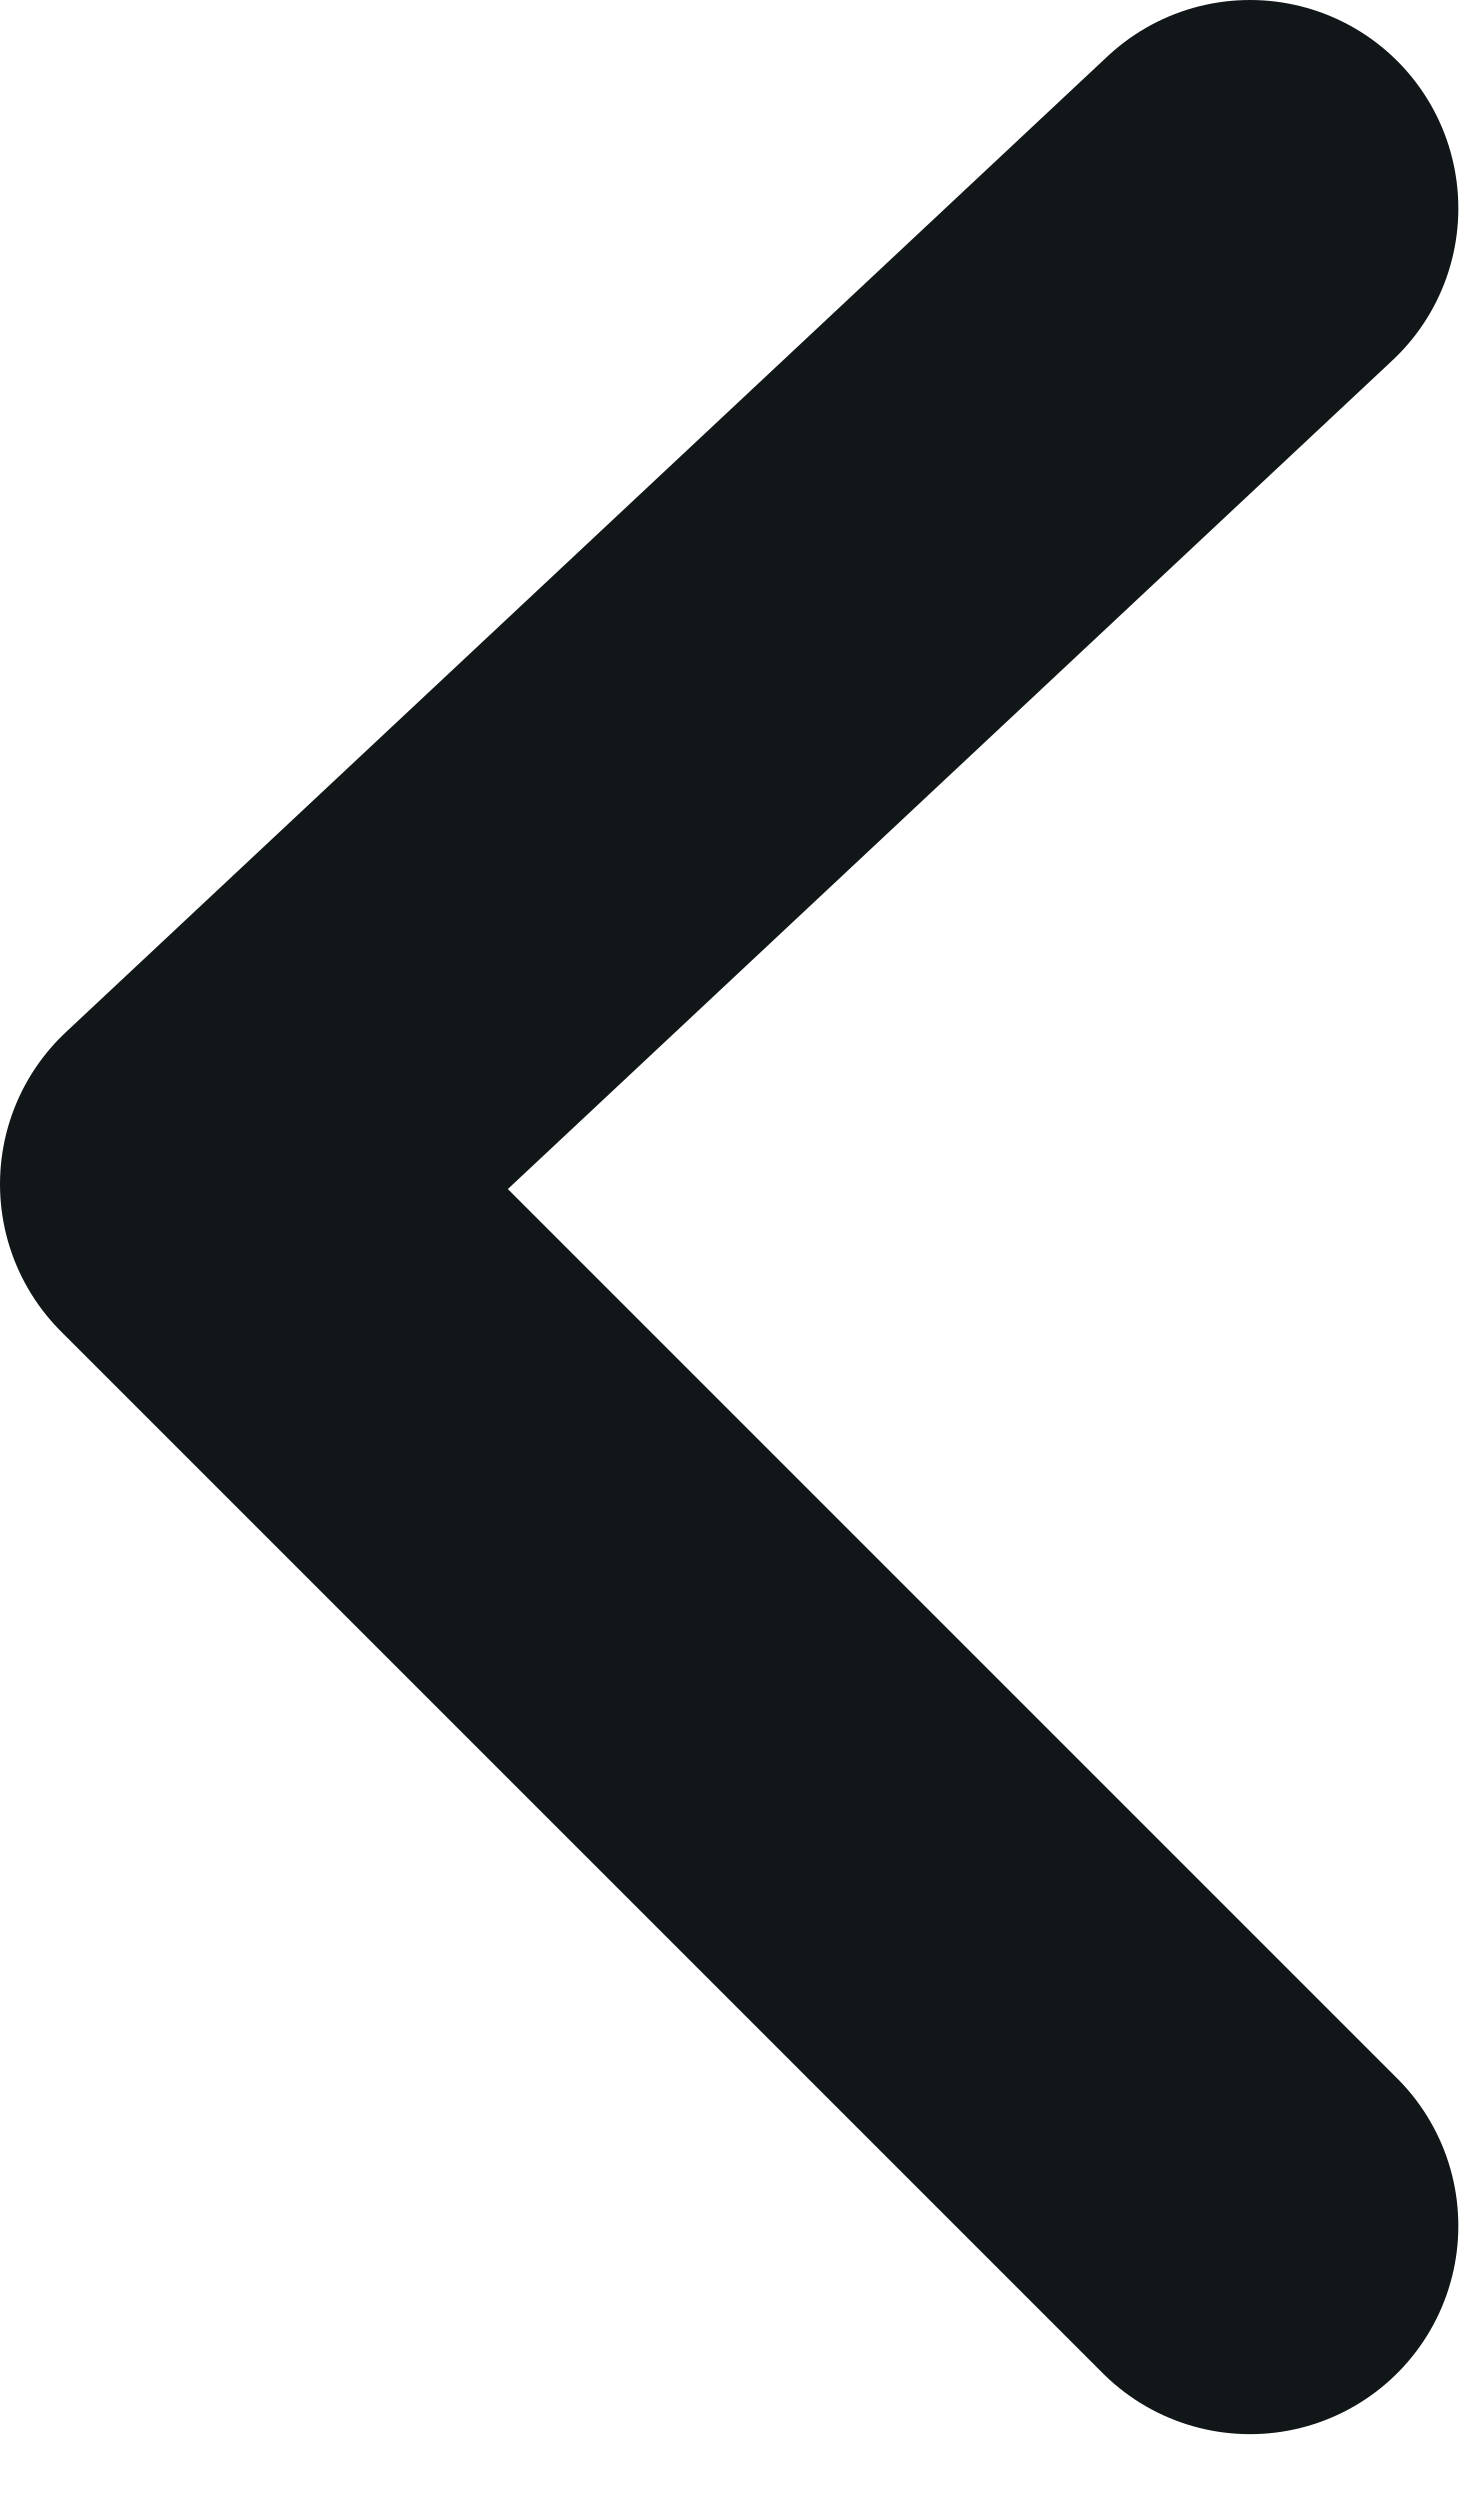
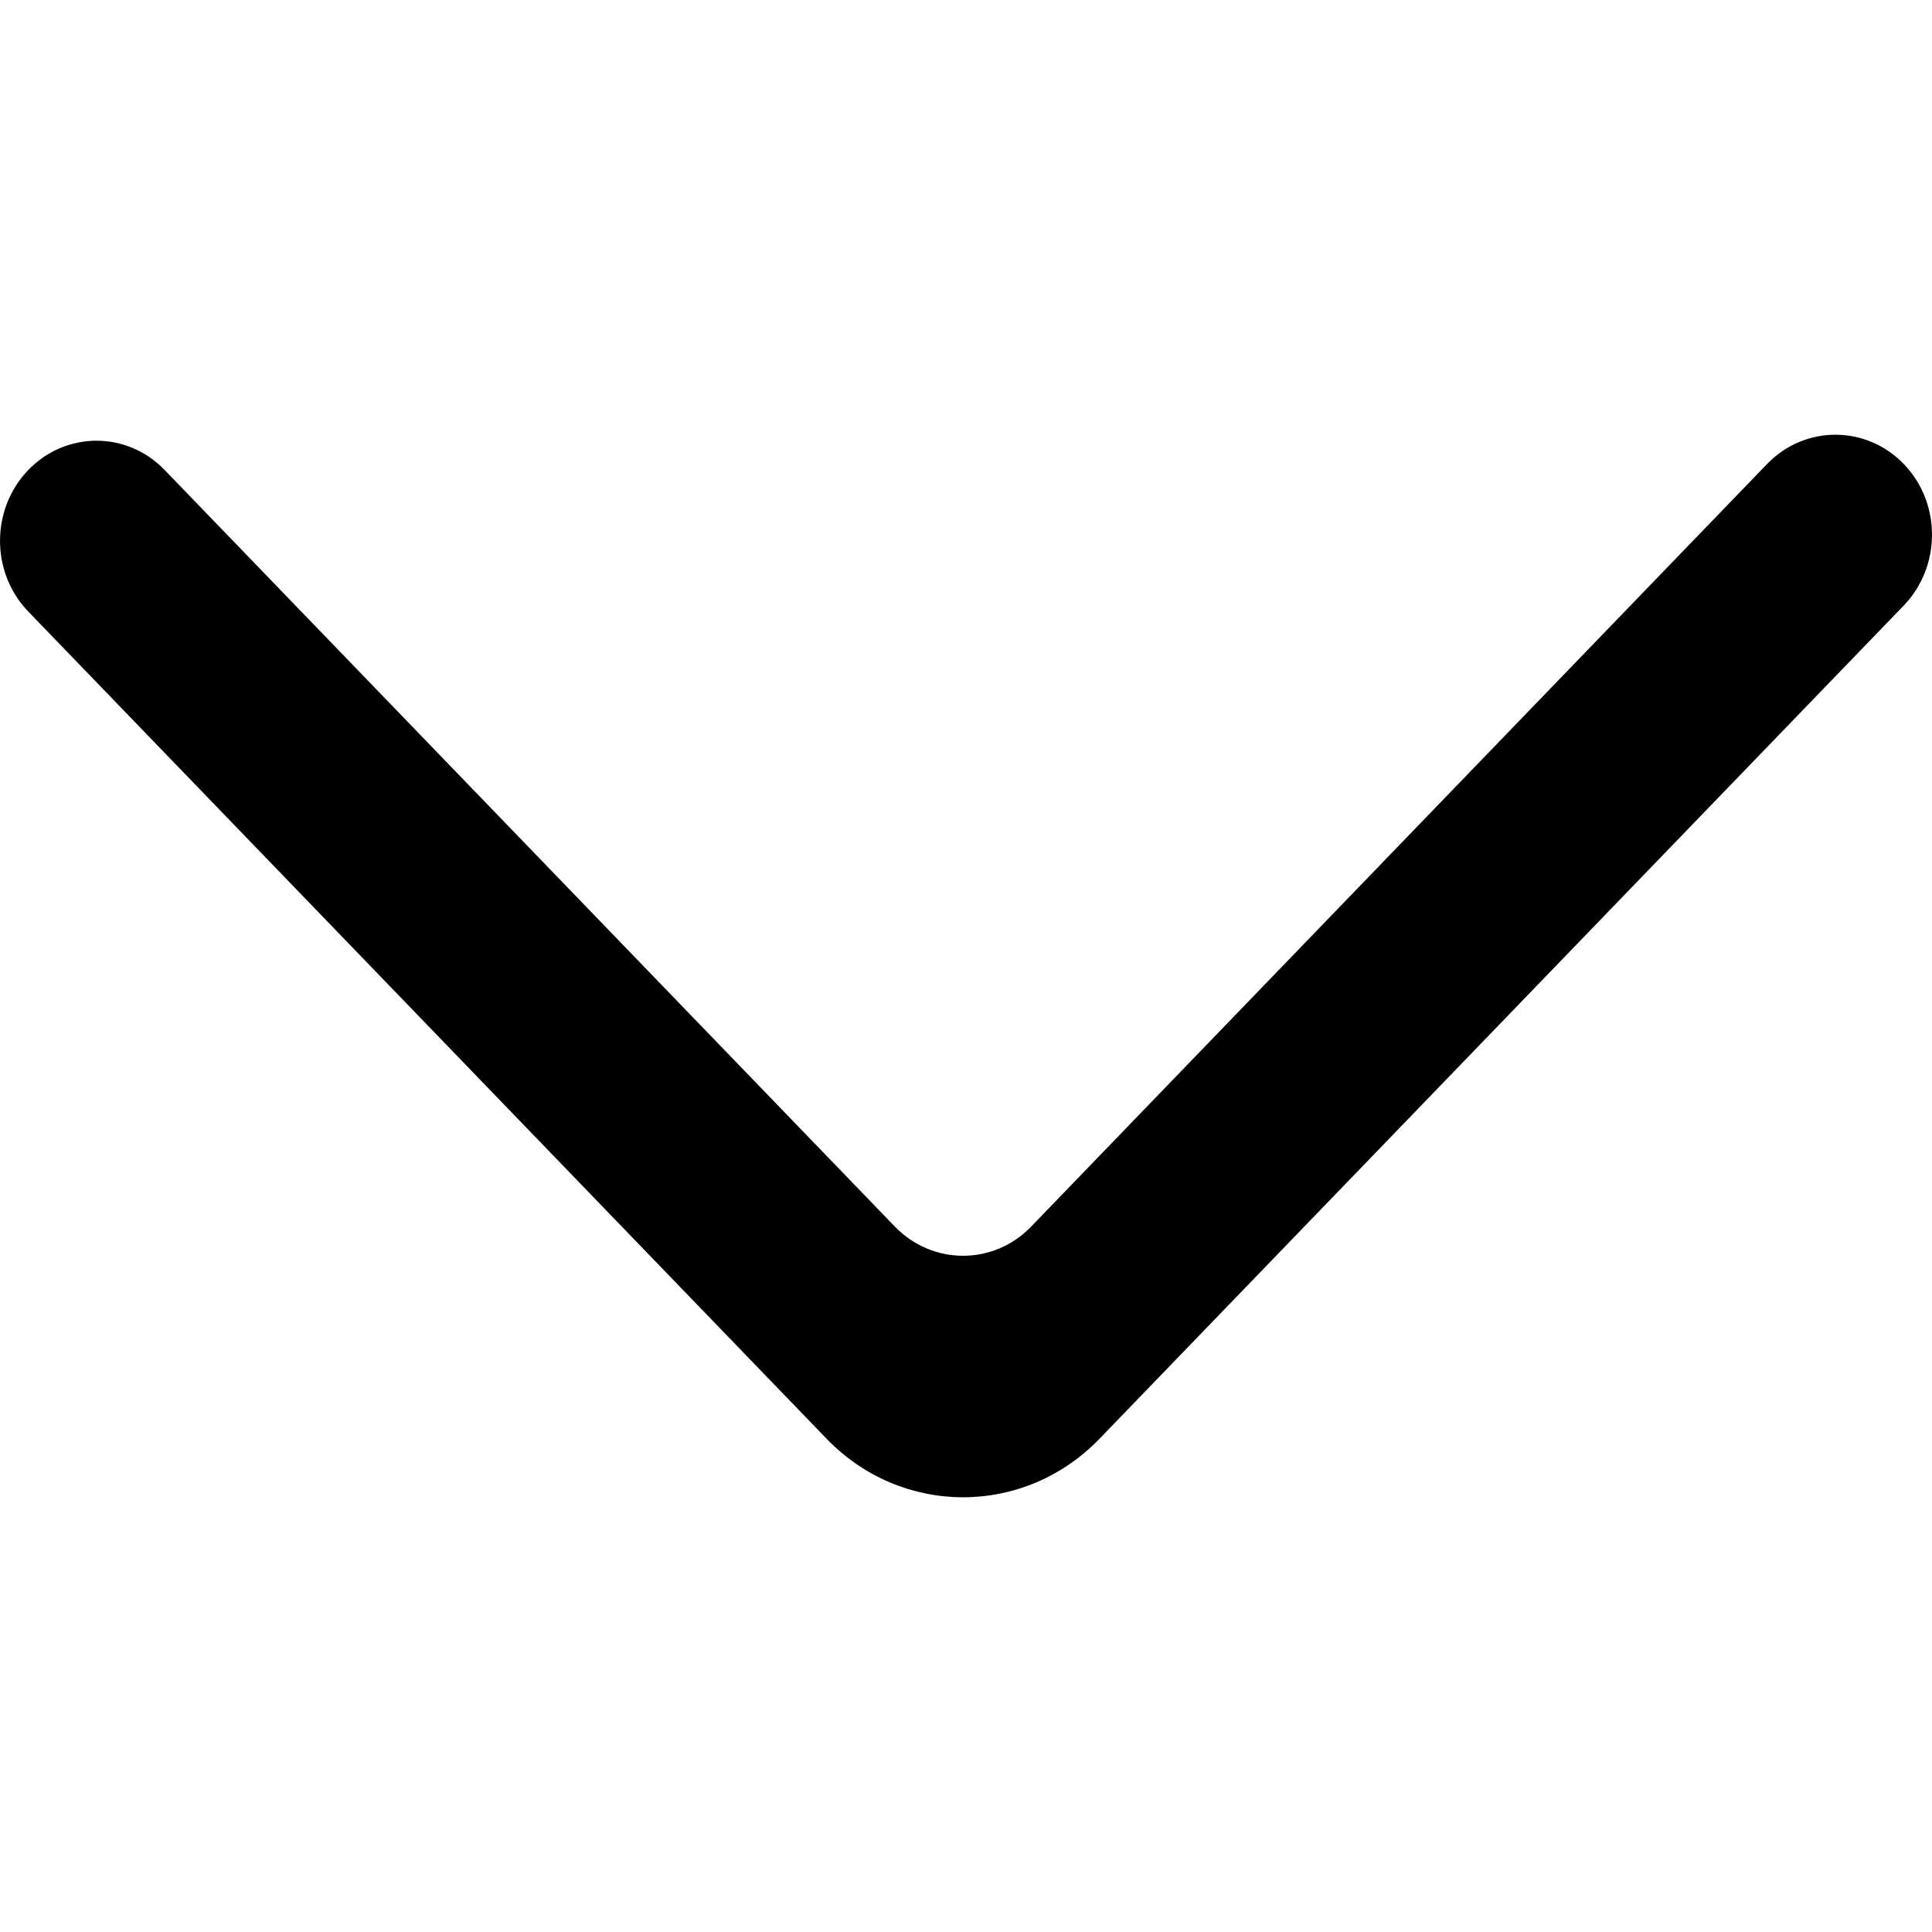
- <svg xmlns="http://www.w3.org/2000/svg" width="7" height="12" viewBox="0 0 7 12" fill="none">
-   <path d="M6 1L1 5.684L6 10.684" stroke="#111719" stroke-width="2" stroke-linecap="round" stroke-linejoin="round" />
+ <svg xmlns="http://www.w3.org/2000/svg" width="800px" height="800px" viewBox="0 -4.5 20 20" version="1.1">
+   <defs>
+ 
+ </defs>
+   <g id="Page-1" stroke="none" stroke-width="1" fill="none" fill-rule="evenodd">
+     <g id="Dribbble-Light-Preview" transform="translate(-220, -6684)" fill="#000000">
+       <g id="icons" transform="translate(56, 160)">
+         <path d="M164.292,6524.366 L164.292,6524.366 C163.903,6524.771 163.903,6525.426 164.292,6525.83 L172.556,6534.393 C173.336,6535.202 174.603,6535.202 175.383,6534.393 L183.708,6525.768 C184.093,6525.367 184.098,6524.72 183.718,6524.314 C183.329,6523.9 182.688,6523.895 182.293,6524.303 L174.676,6532.196 C174.286,6532.601 173.653,6532.601 173.262,6532.196 L165.705,6524.366 C165.316,6523.961 164.683,6523.961 164.292,6524.366" id="arrow_down-[#338]">
+ 
+ </path>
+       </g>
+     </g>
+   </g>
</svg>
